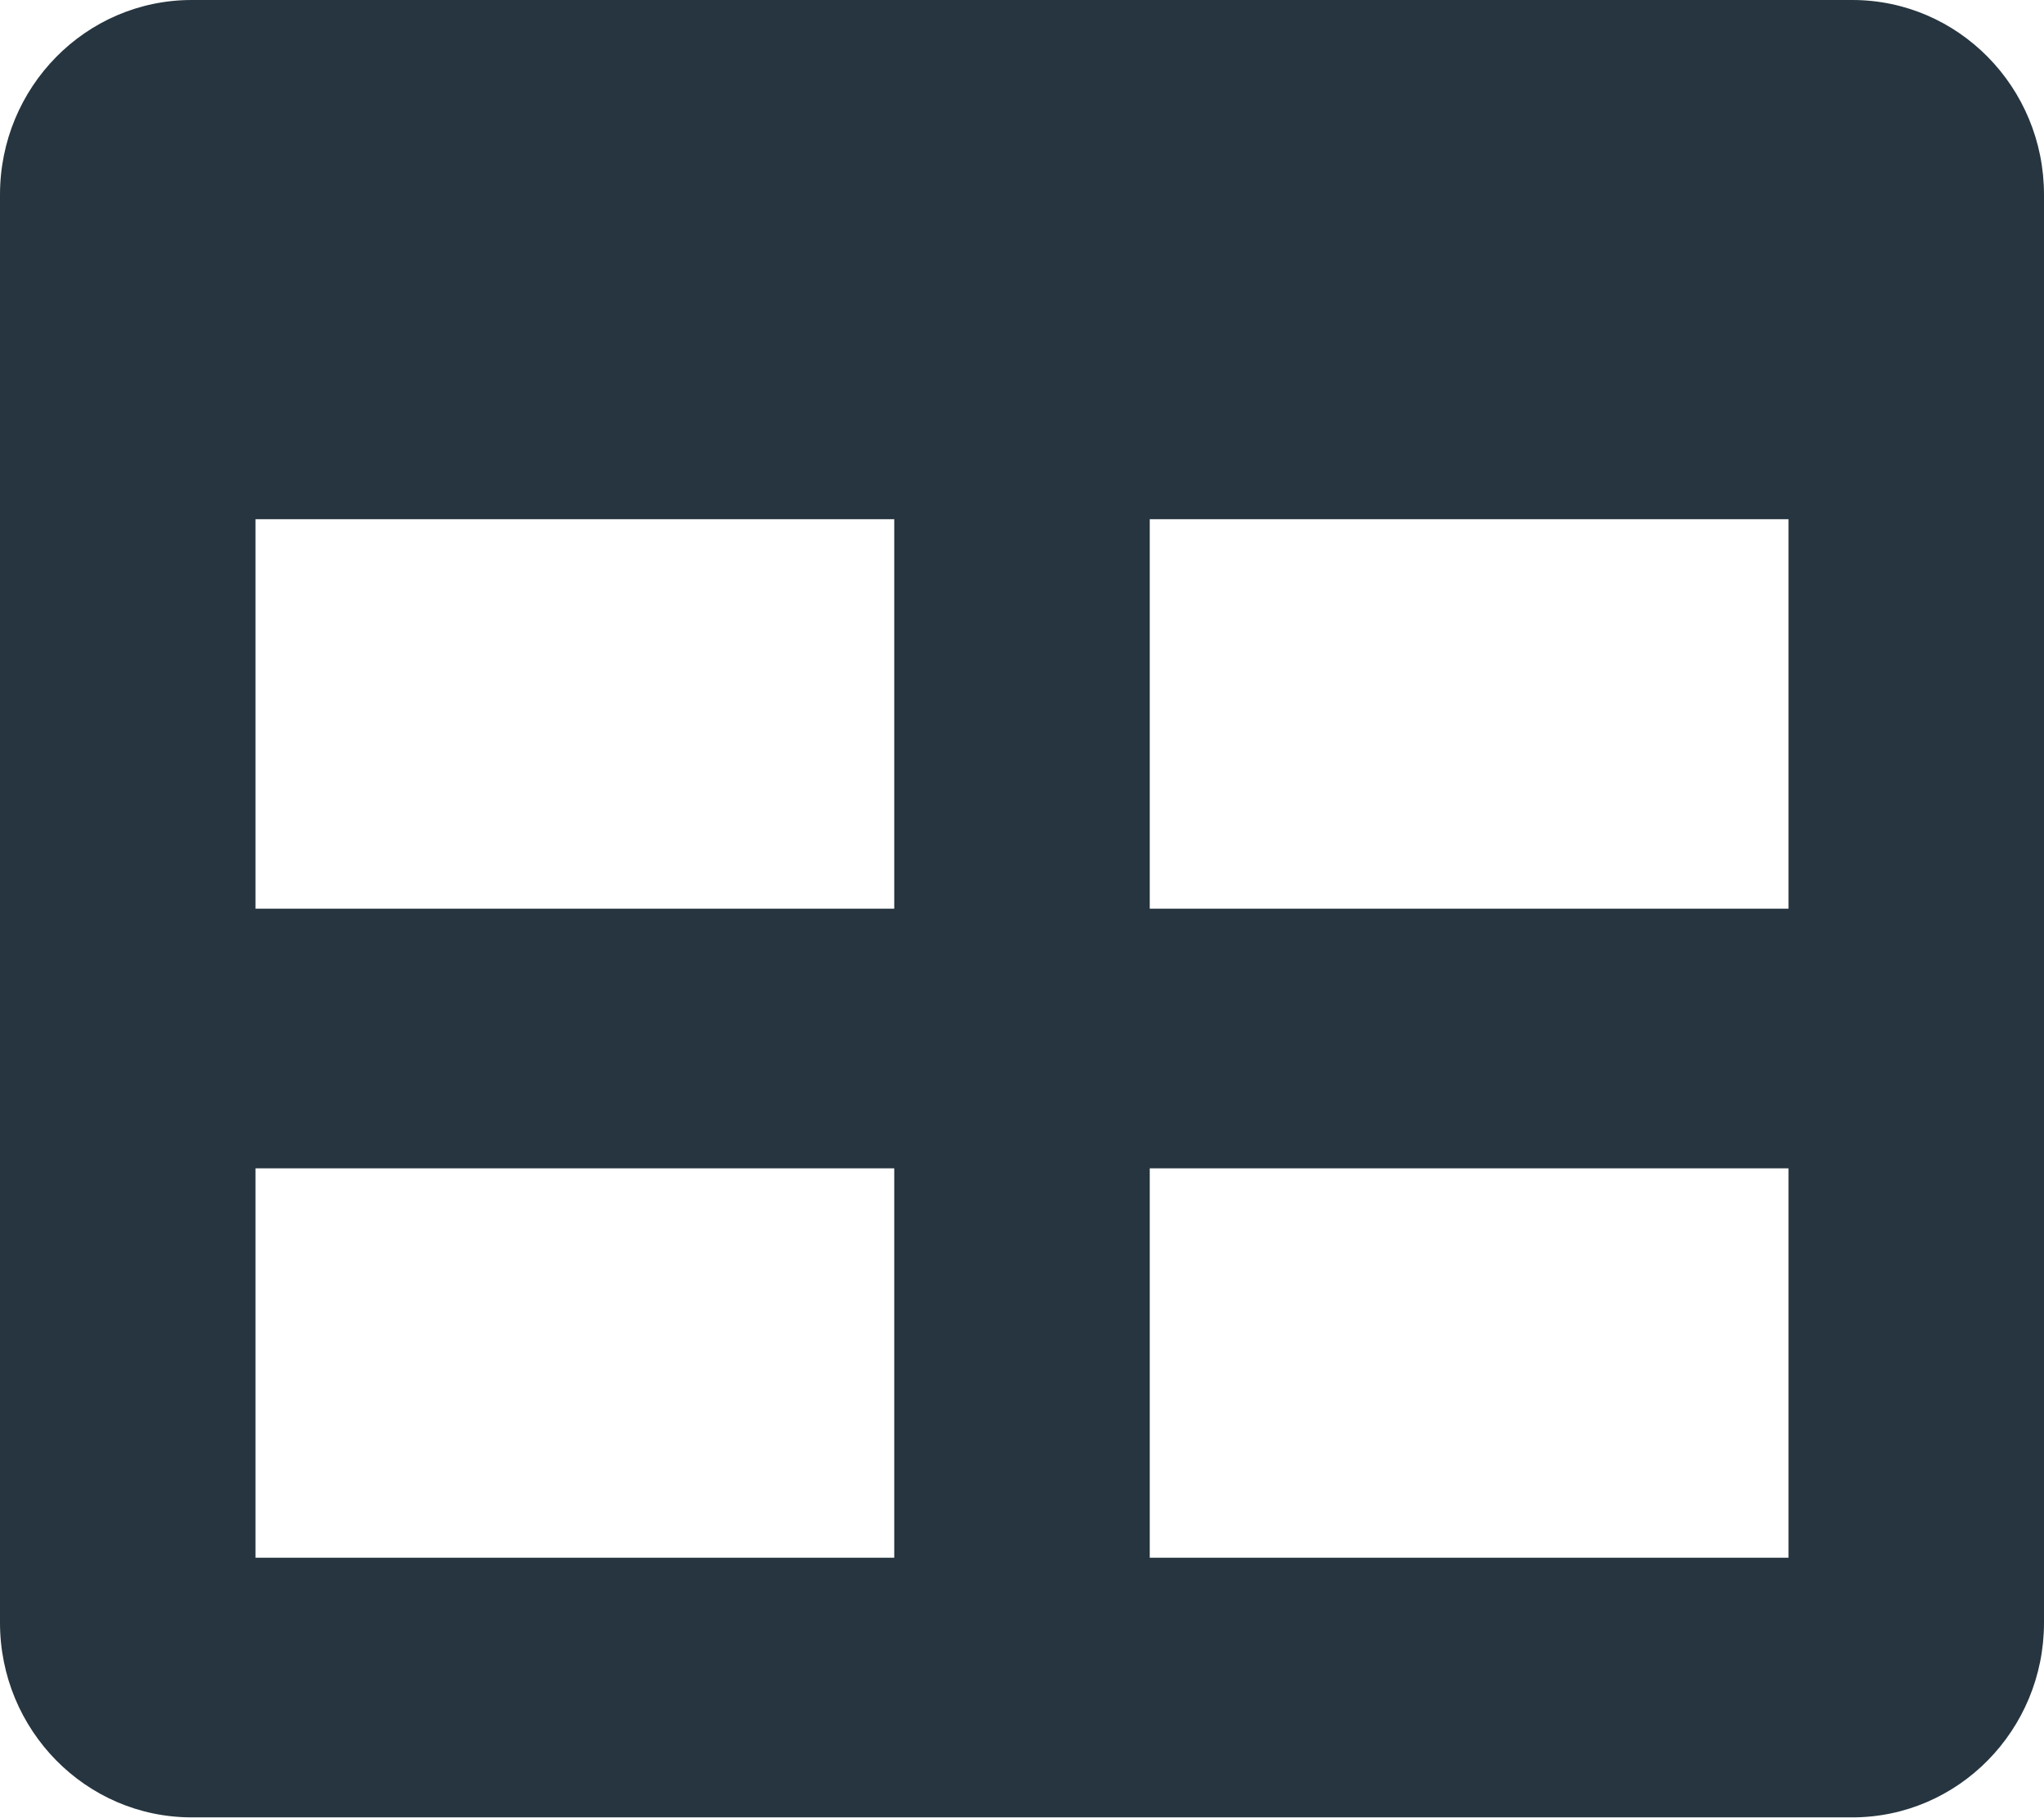
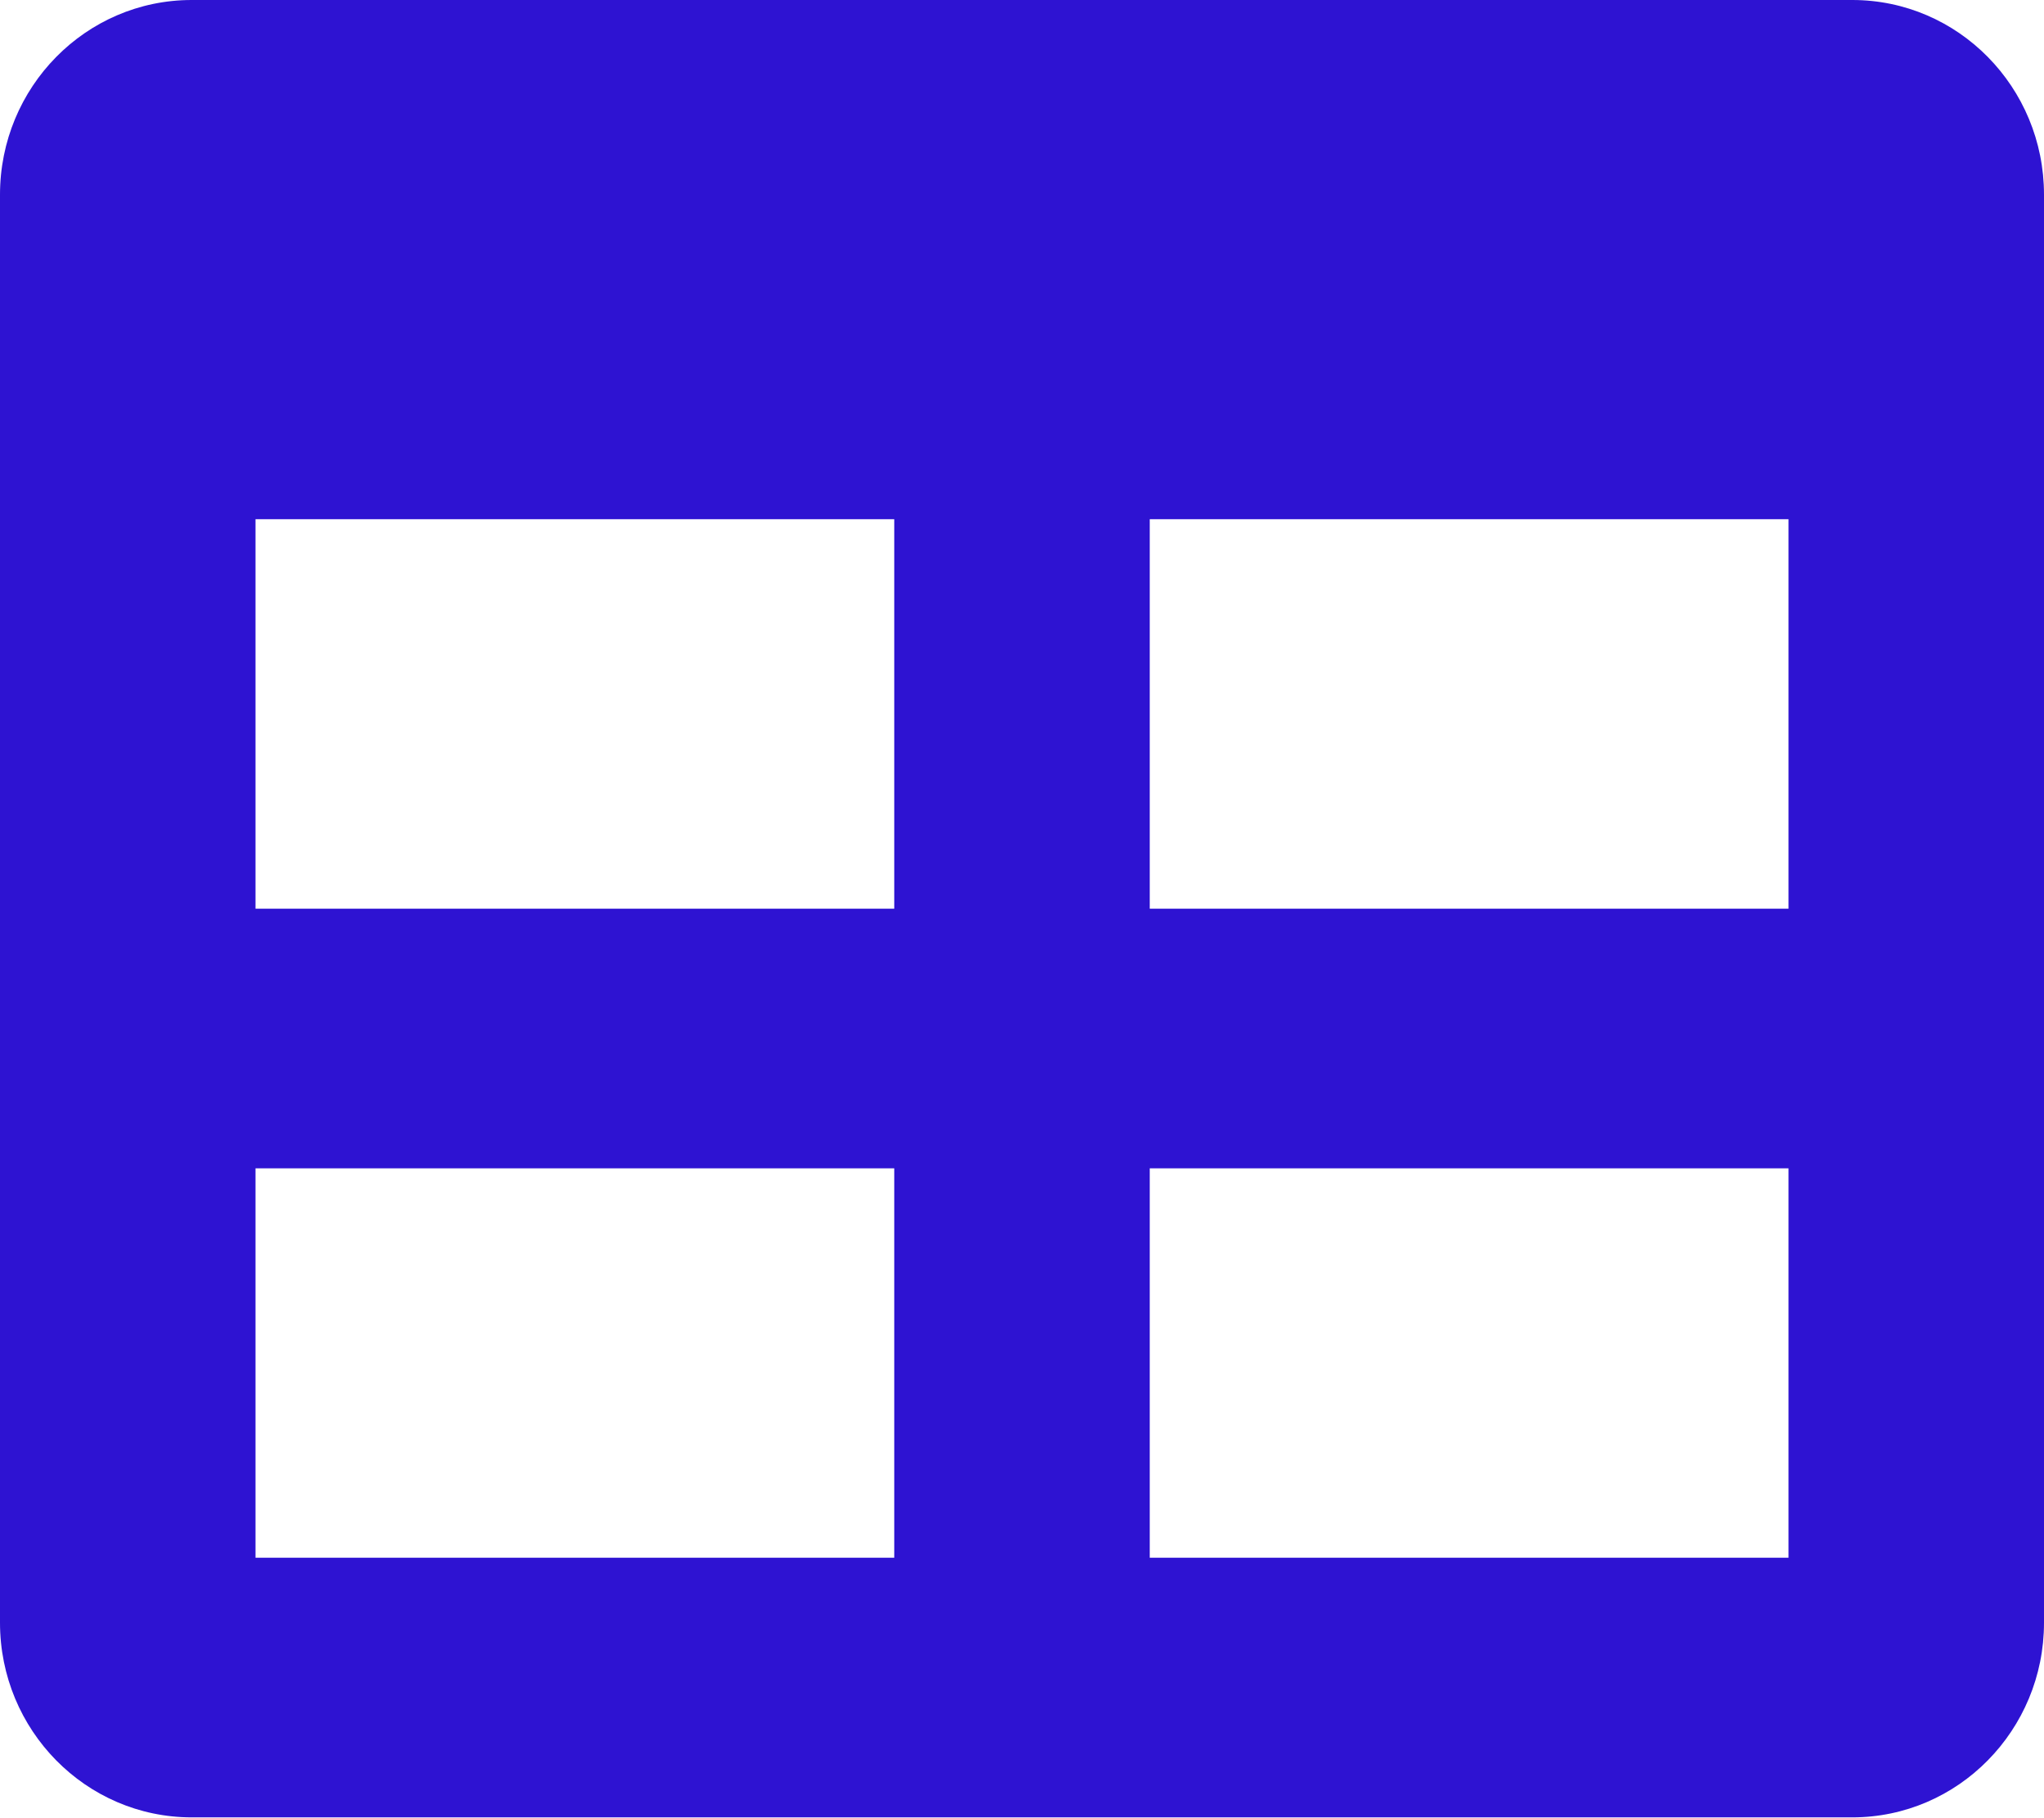
<svg xmlns="http://www.w3.org/2000/svg" width="18" height="16" viewBox="0 0 18 16" fill="none">
-   <path d="M16.312 0H1.688C0.756 0 0 0.767 0 1.714V14.286C0 15.232 0.756 16 1.688 16H16.312C17.244 16 18 15.232 18 14.286V1.714C18 0.767 17.244 0 16.312 0ZM7.875 13.714H2.25V10.286H7.875V13.714ZM7.875 8H2.25V4.571H7.875V8ZM15.75 13.714H10.125V10.286H15.75V13.714ZM15.75 8H10.125V4.571H15.75V8Z" fill="#26353F" />
+   <path d="M16.312 0H1.688C0.756 0 0 0.767 0 1.714V14.286C0 15.232 0.756 16 1.688 16H16.312C17.244 16 18 15.232 18 14.286V1.714C18 0.767 17.244 0 16.312 0ZM7.875 13.714H2.25V10.286H7.875V13.714ZM7.875 8H2.25V4.571H7.875V8ZM15.75 13.714H10.125V10.286H15.75V13.714ZM15.75 8H10.125V4.571H15.75V8Z" fill="#2E13D2" />
</svg>
